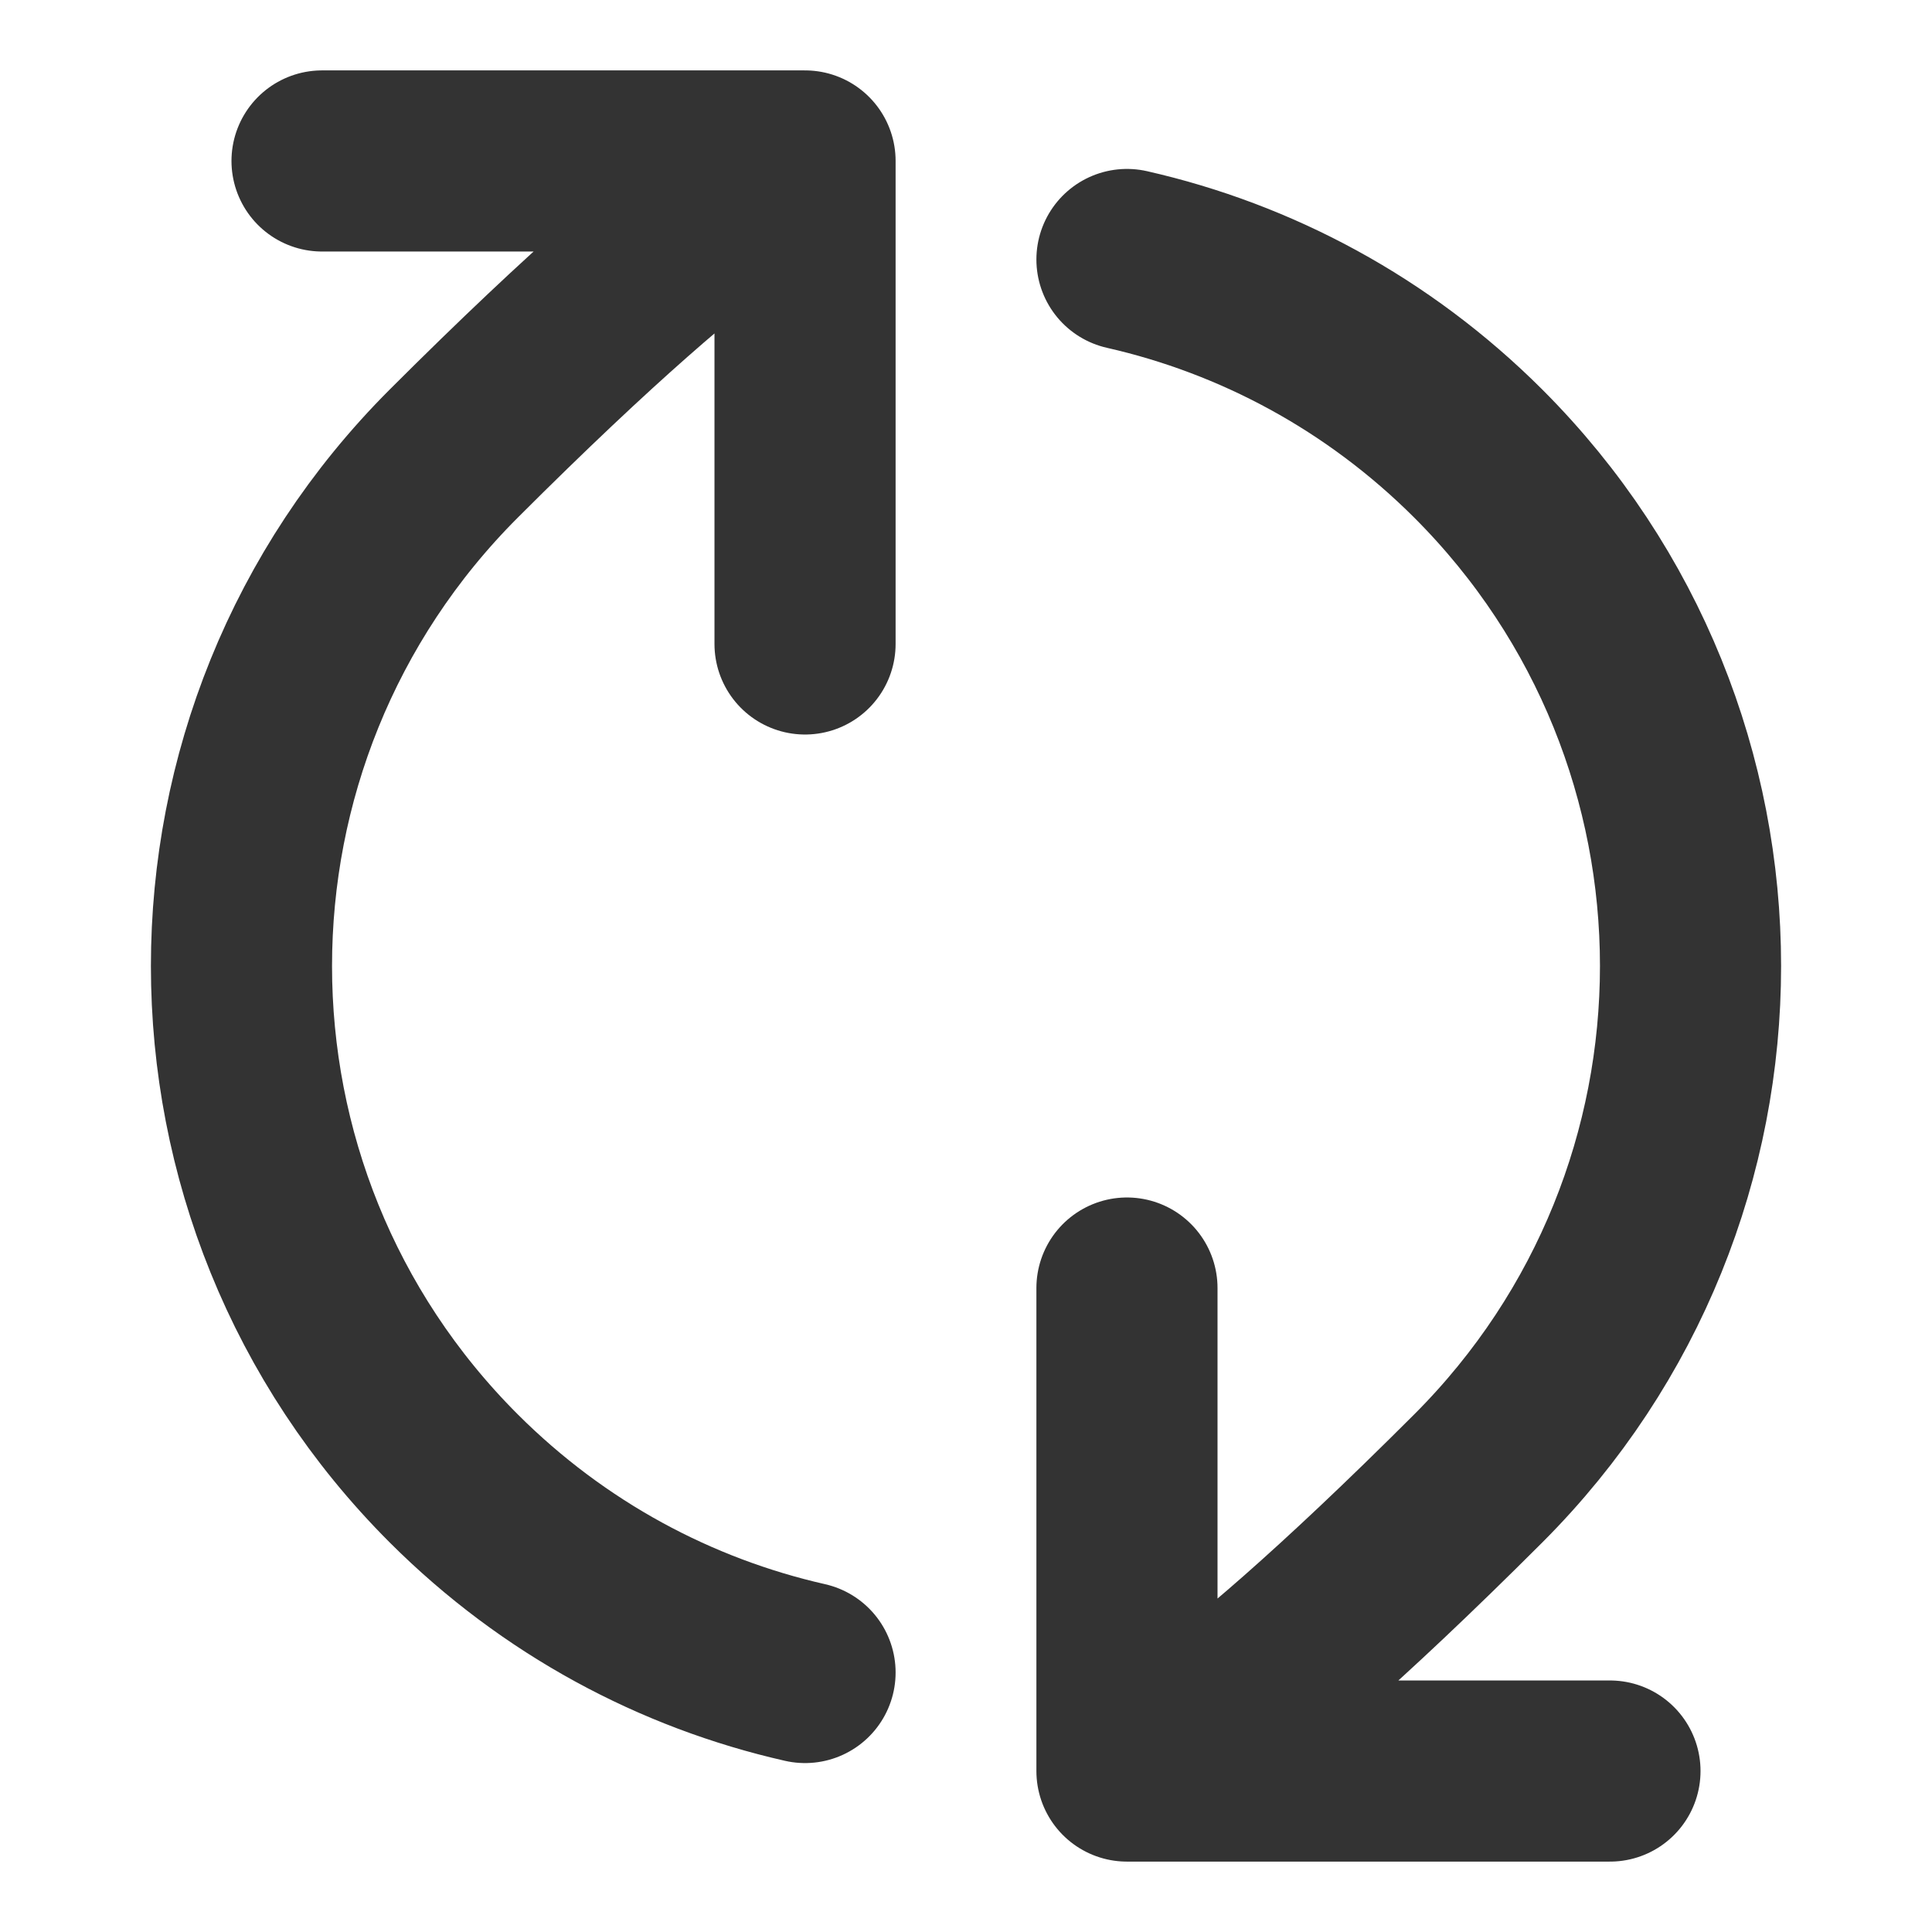
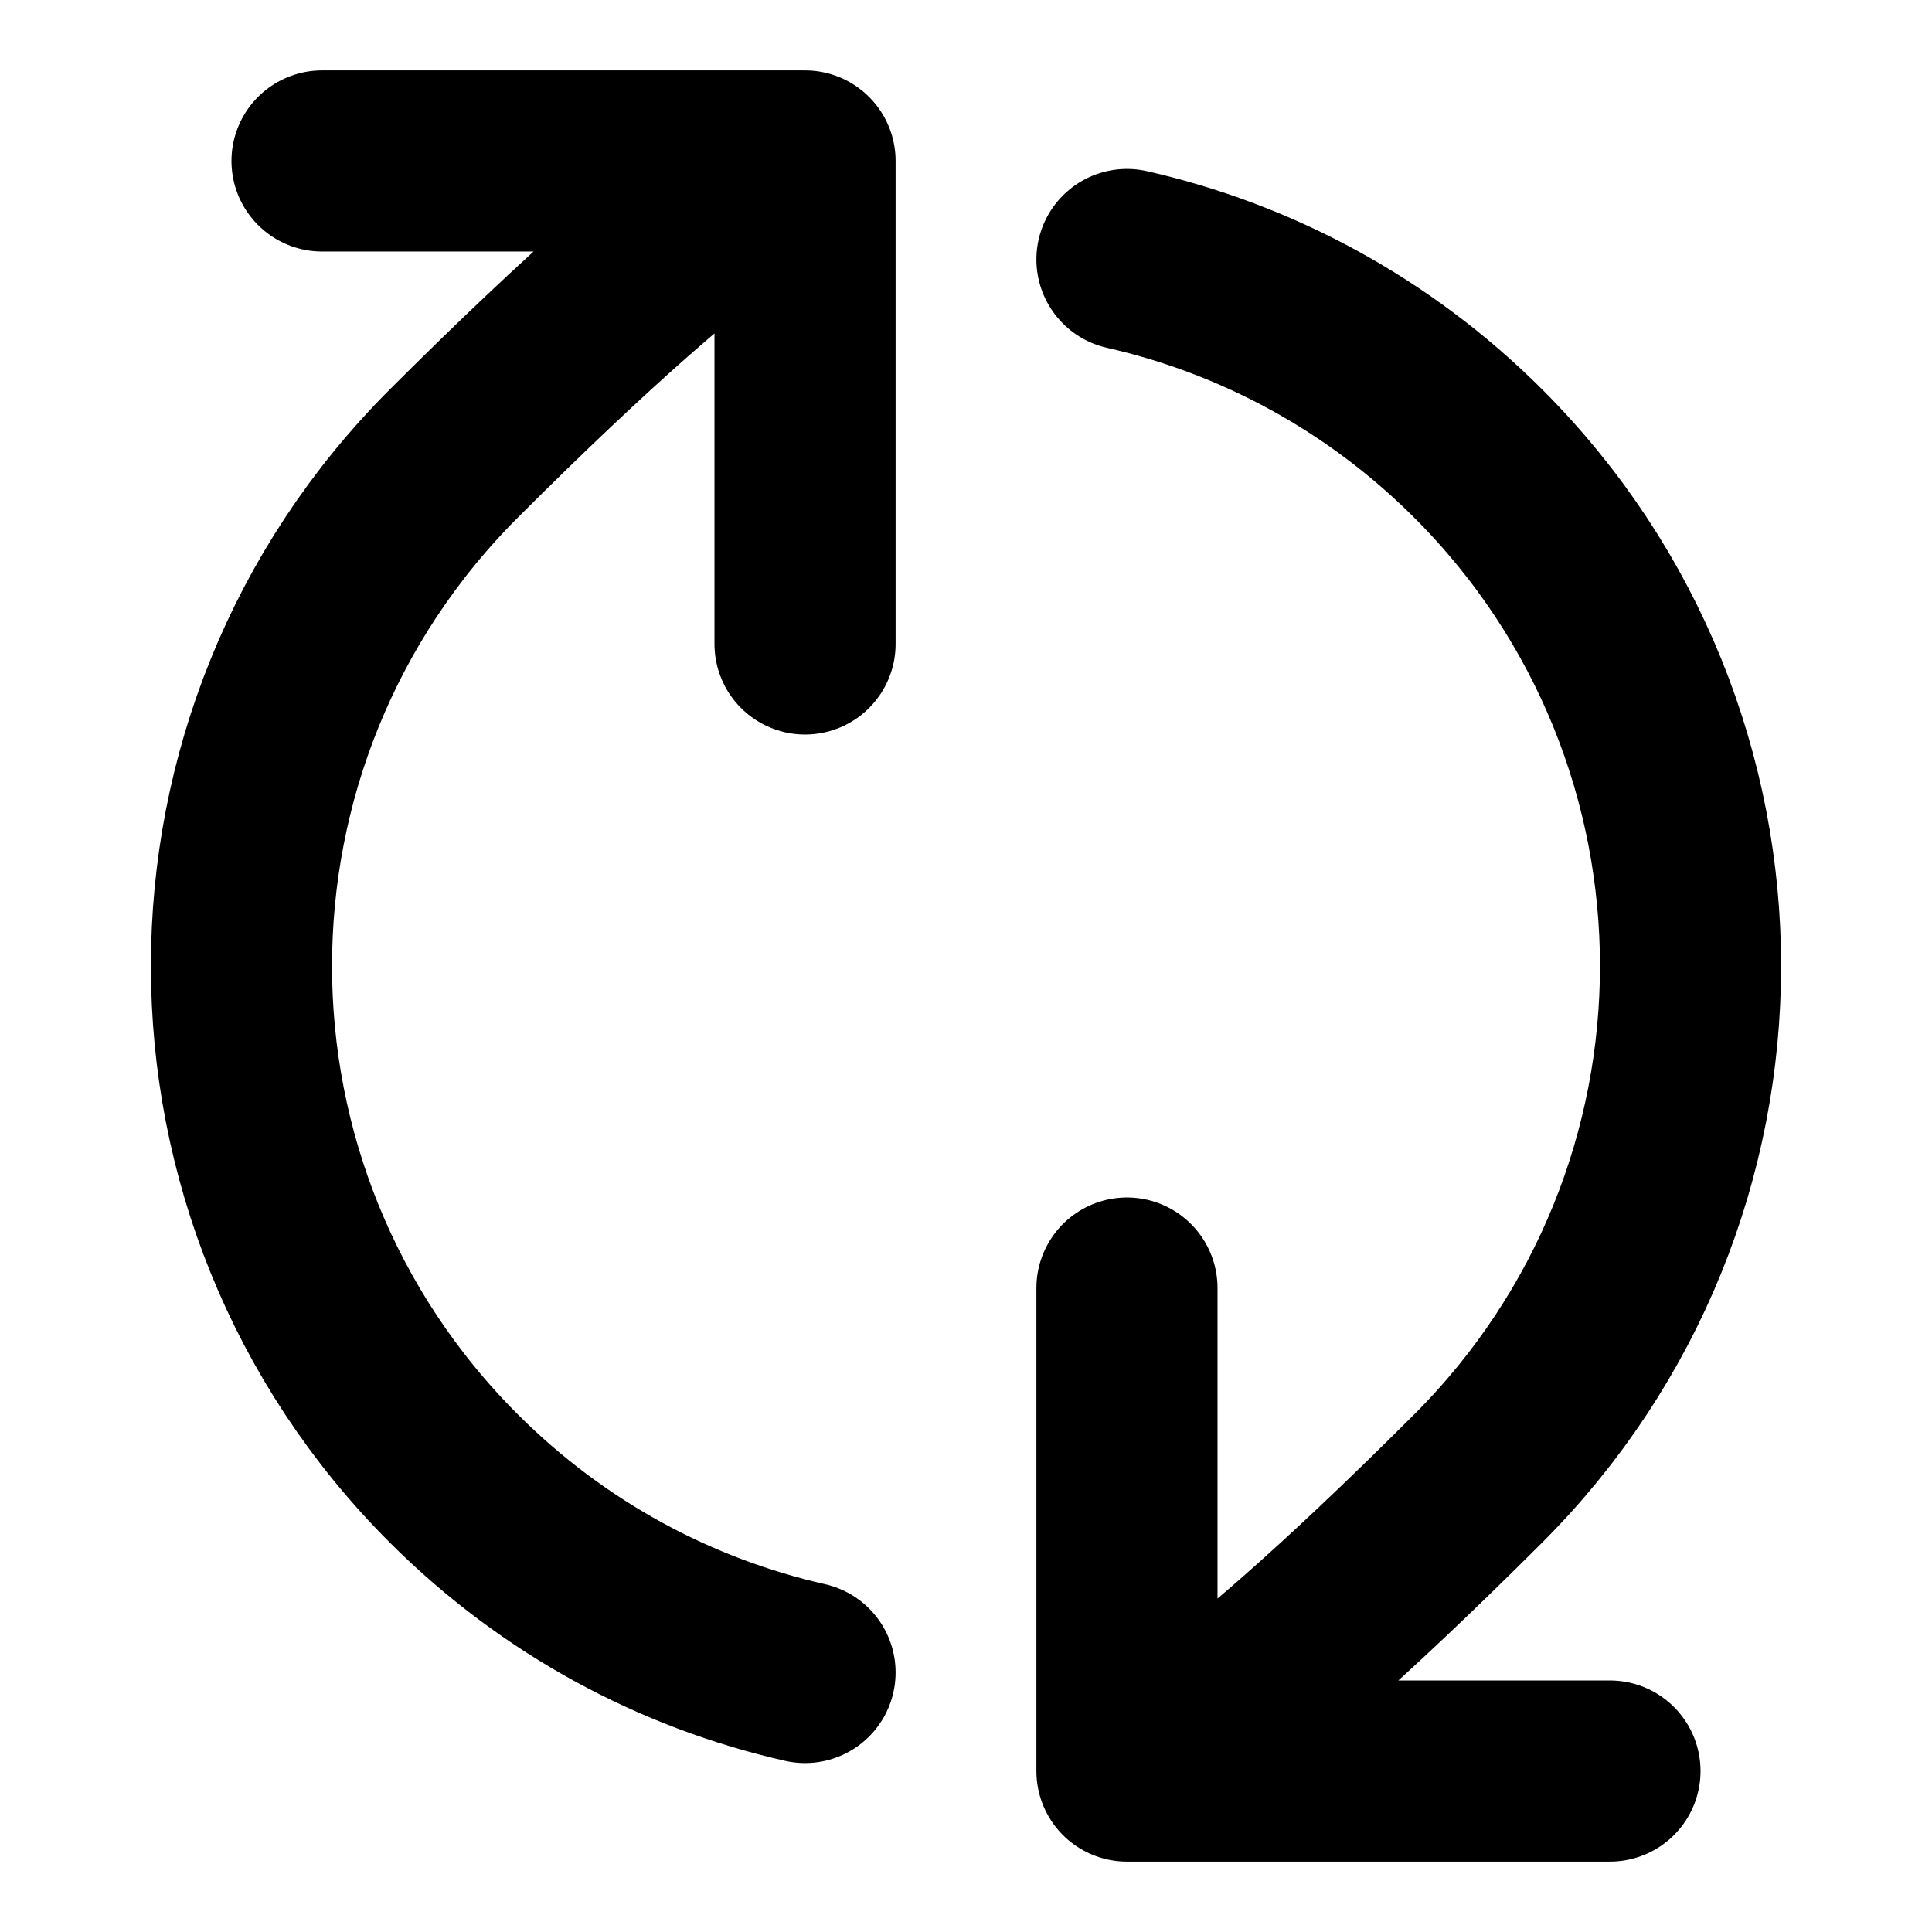
- <svg xmlns="http://www.w3.org/2000/svg" width="16" height="16" viewBox="0 0 16 16" fill="none">
-   <path d="M9.333 14.667C9.333 14.667 9.899 14.586 12.243 12.243C14.586 9.899 14.586 6.1 12.243 3.757C11.412 2.927 10.399 2.391 9.333 2.149M9.333 14.667H13.333M9.333 14.667L9.333 10.667M6.667 1.333C6.667 1.333 6.101 1.414 3.757 3.757C1.414 6.101 1.414 9.9 3.757 12.243C4.588 13.073 5.6 13.609 6.667 13.851M6.667 1.333L2.667 1.333M6.667 1.333L6.667 5.333" stroke="#333333" stroke-width="1.5" stroke-linecap="round" stroke-linejoin="round" />
+ <svg xmlns="http://www.w3.org/2000/svg" width="16" height="16" viewBox="0 0 16 16" fill="none" stroke="#333333">
+   <path d="M9.333 14.667C9.333 14.667 9.899 14.586 12.243 12.243C14.586 9.899 14.586 6.1 12.243 3.757C11.412 2.927 10.399 2.391 9.333 2.149M9.333 14.667H13.333M9.333 14.667L9.333 10.667M6.667 1.333C6.667 1.333 6.101 1.414 3.757 3.757C1.414 6.101 1.414 9.9 3.757 12.243C4.588 13.073 5.6 13.609 6.667 13.851M6.667 1.333L2.667 1.333M6.667 1.333L6.667 5.333" stroke="currentColor" stroke-width="1.5" stroke-linecap="round" stroke-linejoin="round" />
</svg>
